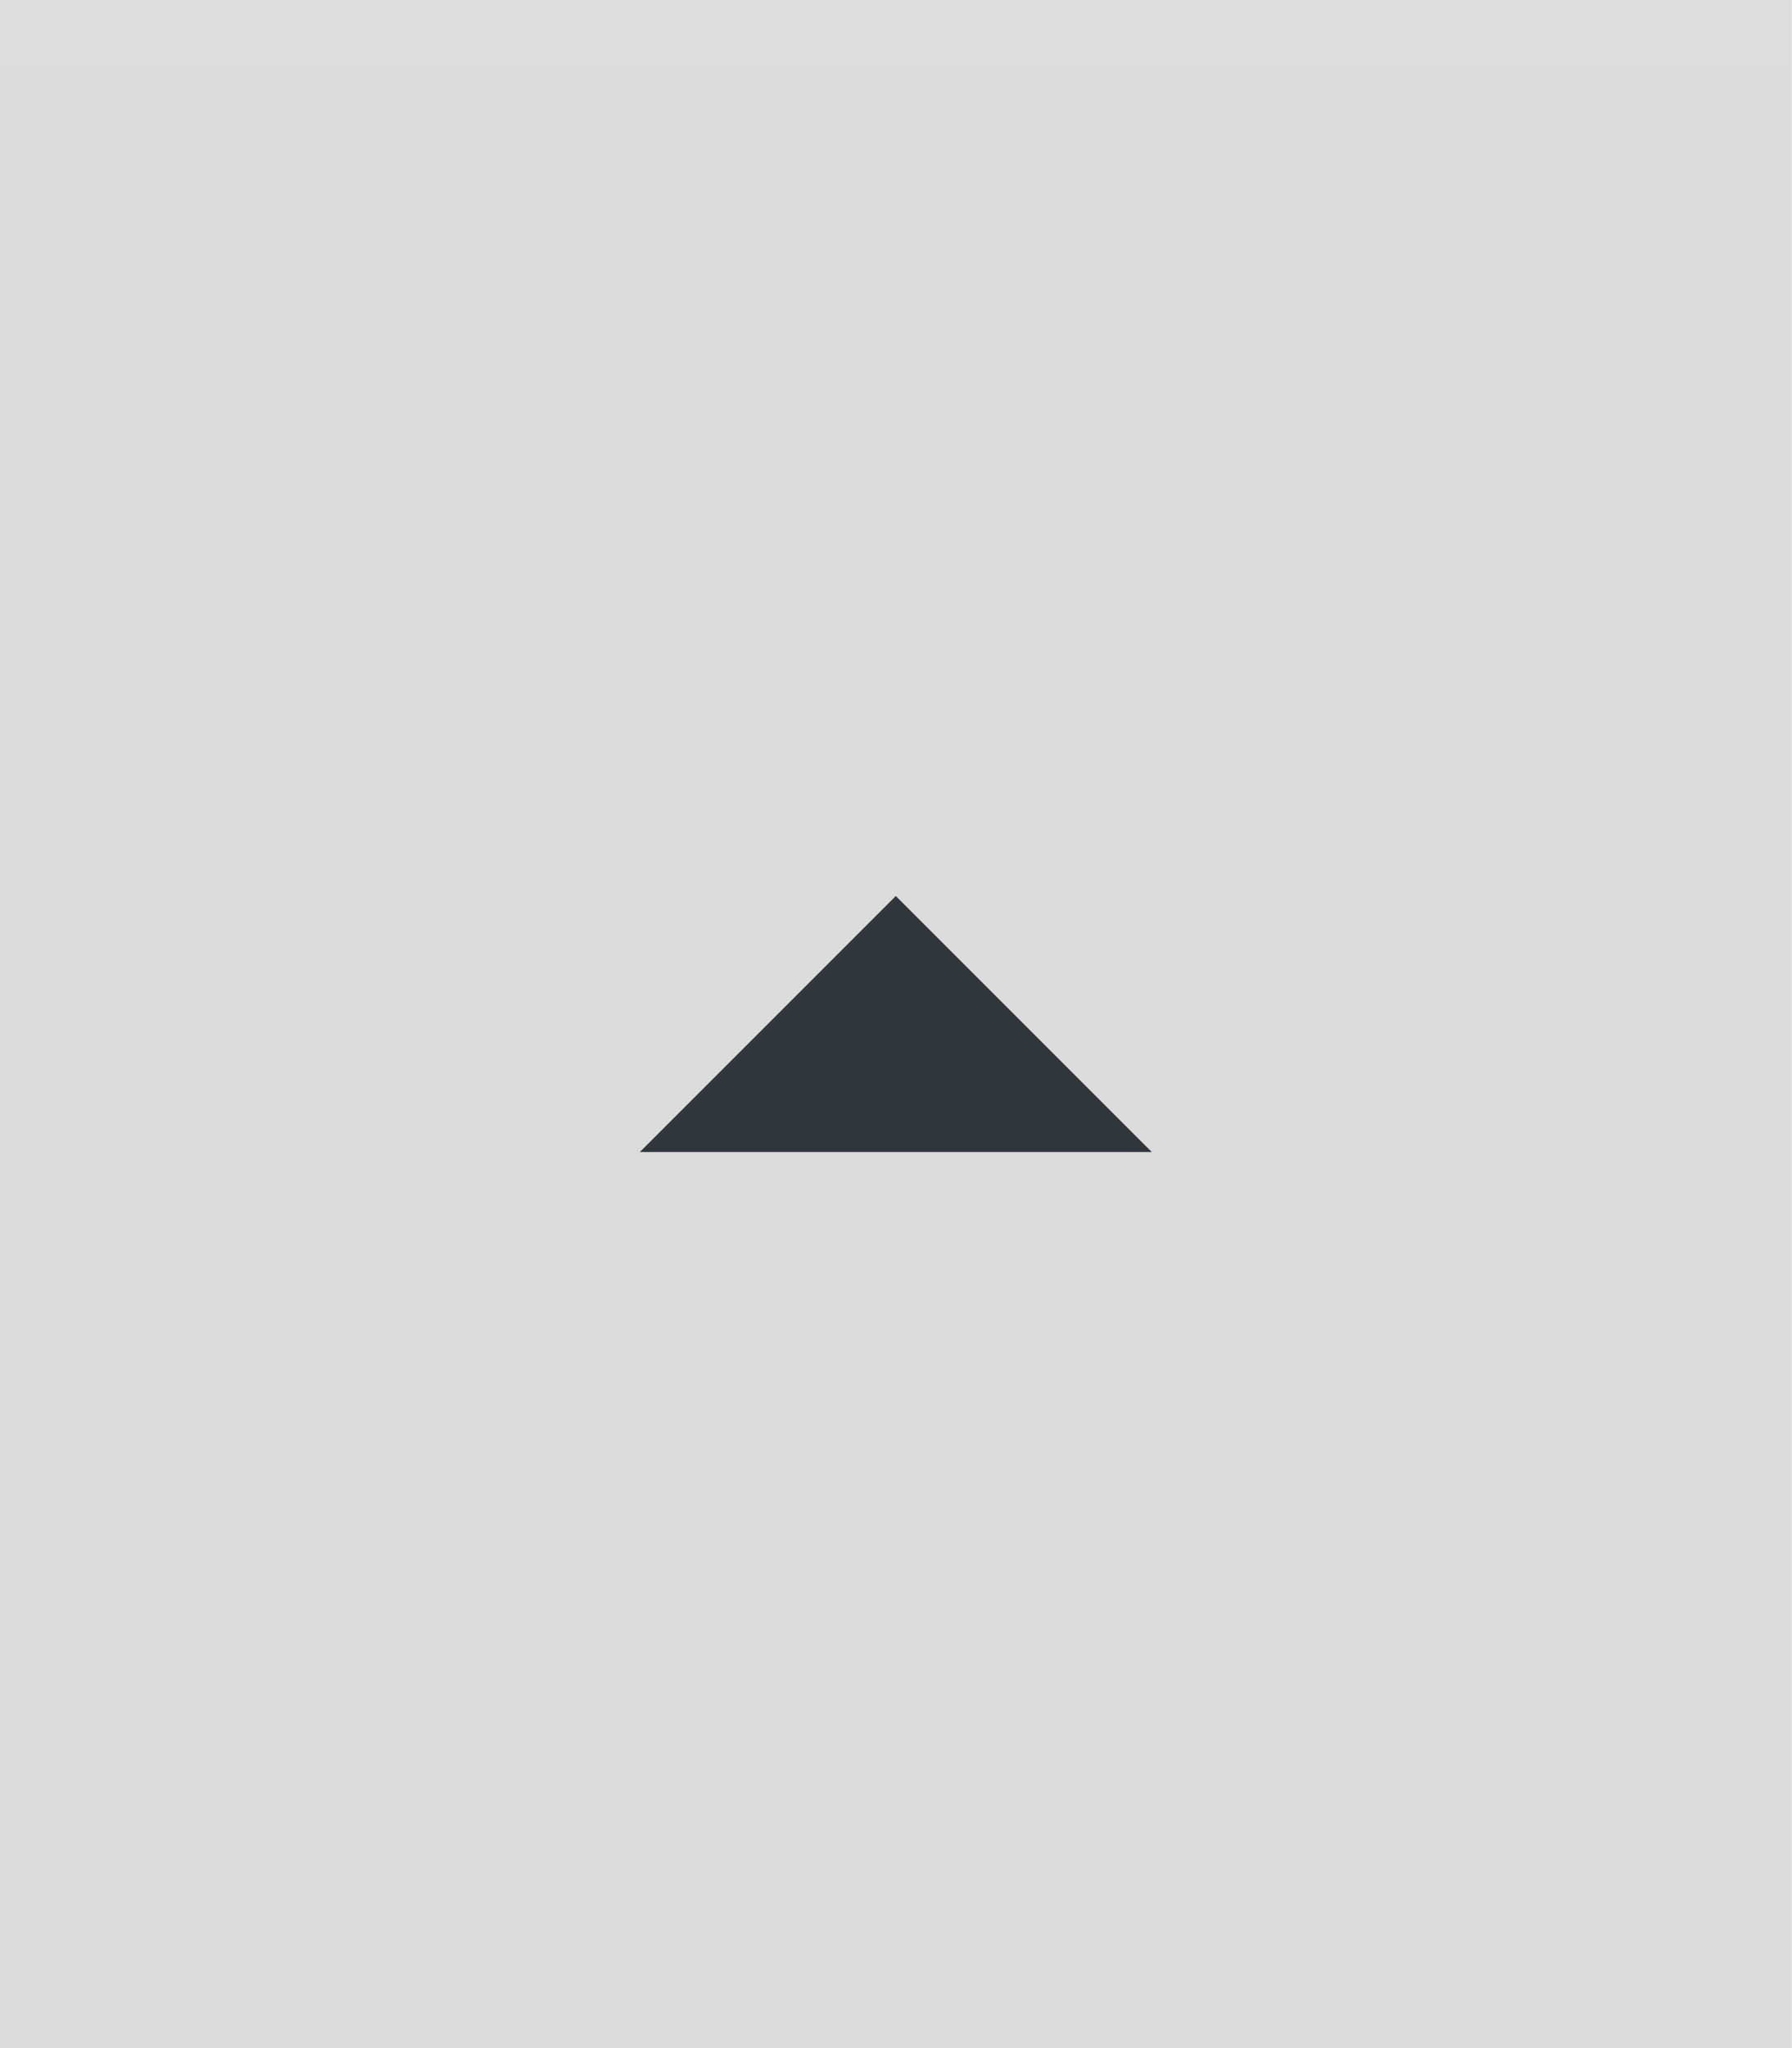
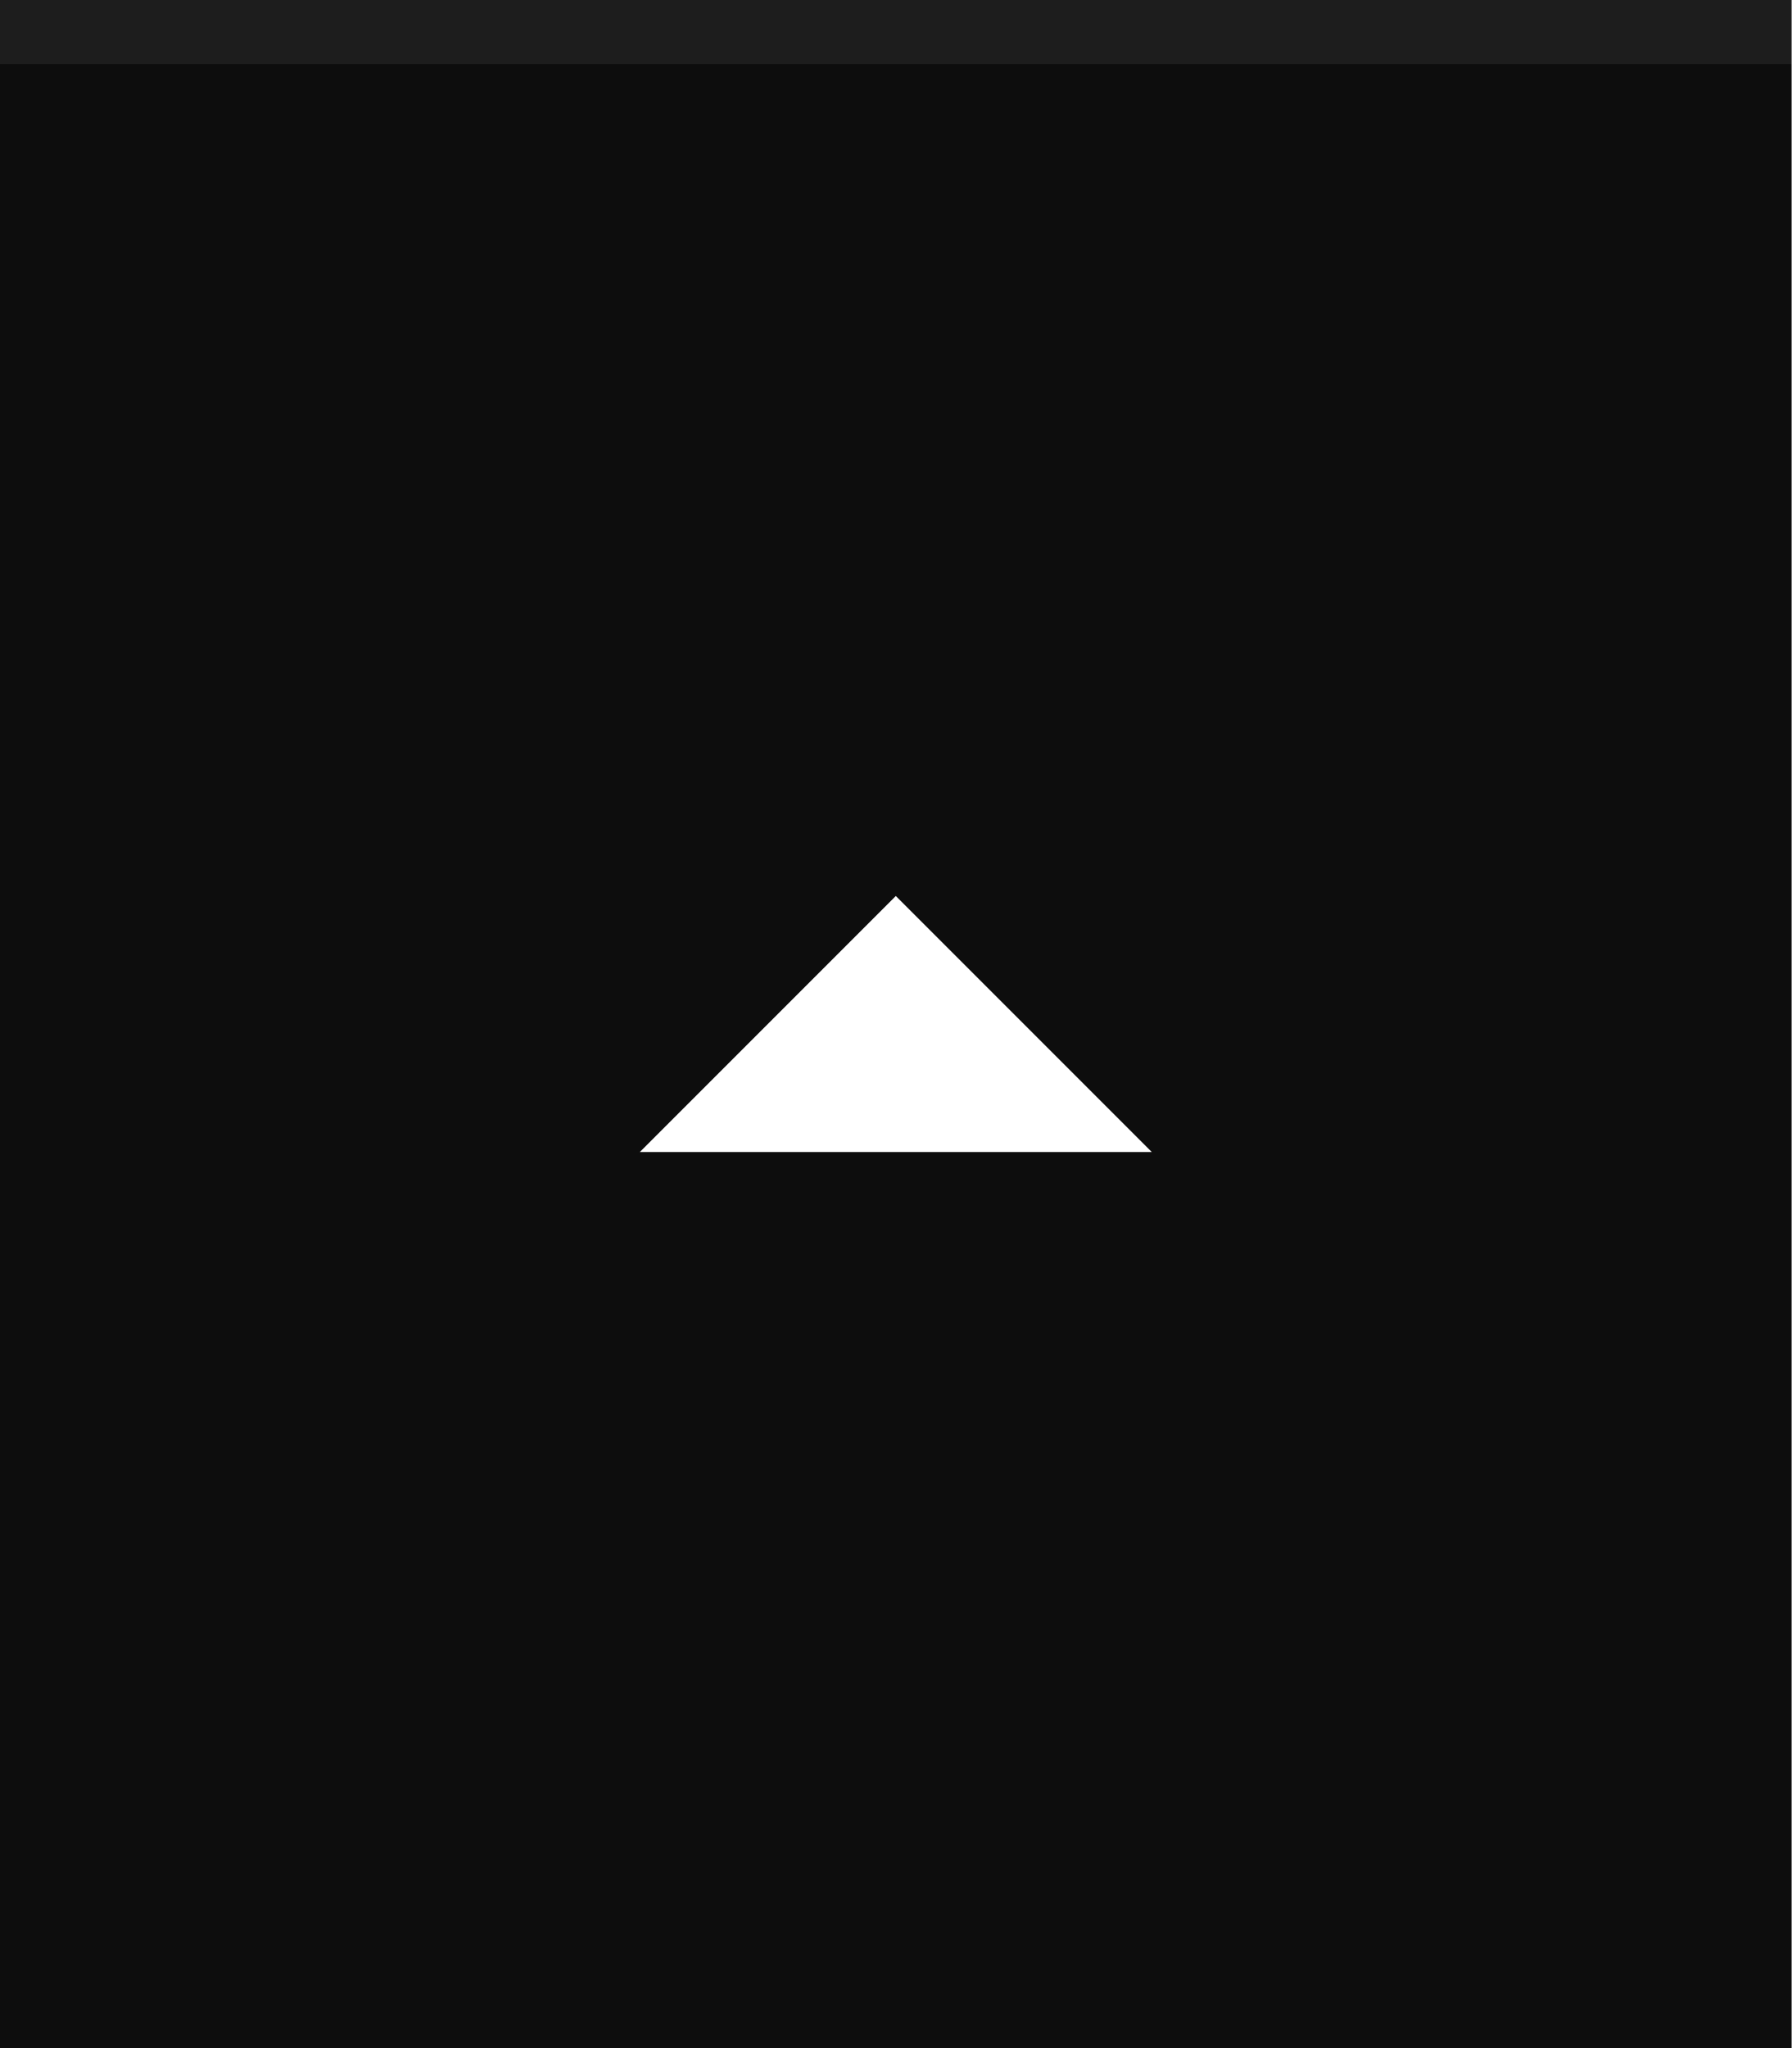
<svg xmlns="http://www.w3.org/2000/svg" width="28" height="32" viewBox="0 0 28 32" id="svg4142" version="1.1">
  <defs id="defs4144" />
  <g id="layer1" transform="translate(0,-1020.362)">
-     <rect style="opacity:1;fill:#DBDBDB;fill-opacity:1;fill-rule:evenodd;stroke:none;stroke-width:2.745;stroke-linecap:butt;stroke-linejoin:miter;stroke-miterlimit:4;stroke-dasharray:none;stroke-dashoffset:478.437;stroke-opacity:1" id="rect4741" width="28" height="32" x="0" y="1020.362" />
+     <rect style="opacity:1;fill:#0d0d0d;fill-opacity:1;fill-rule:evenodd;stroke:none;stroke-width:2.745;stroke-linecap:butt;stroke-linejoin:miter;stroke-miterlimit:4;stroke-dasharray:none;stroke-dashoffset:478.437;stroke-opacity:1" id="rect4741" width="28" height="32" x="0" y="1020.362" />
    <circle style="fill:#eceff1;fill-opacity:0.1;stroke:none;stroke-width:0.5;stroke-linejoin:miter;stroke-miterlimit:4;stroke-dasharray:none;stroke-opacity:1" id="path2994" cx="1036.362" cy="13" r="12" transform="matrix(0,1,-1,0,0,0)" />
    <rect style="opacity:1;fill:#ffffff;fill-opacity:0.07;fill-rule:evenodd;stroke:none;stroke-width:2.745;stroke-linecap:butt;stroke-linejoin:miter;stroke-miterlimit:4;stroke-dasharray:none;stroke-dashoffset:478.437;stroke-opacity:1" id="rect4959" width="28" height="1" x="0" y="1020.362" />
-     <path d="m 18,1038.362 -4,-4 -4,4 z" id="path6400" style="display:inline;fill:#31363d;fill-opacity:1;stroke:none" />
+     <path d="m 18,1038.362 -4,-4 -4,4 z" id="path6400" style="display:inline;fill:#ffffff;fill-opacity:1;stroke:none" />
  </g>
</svg>
